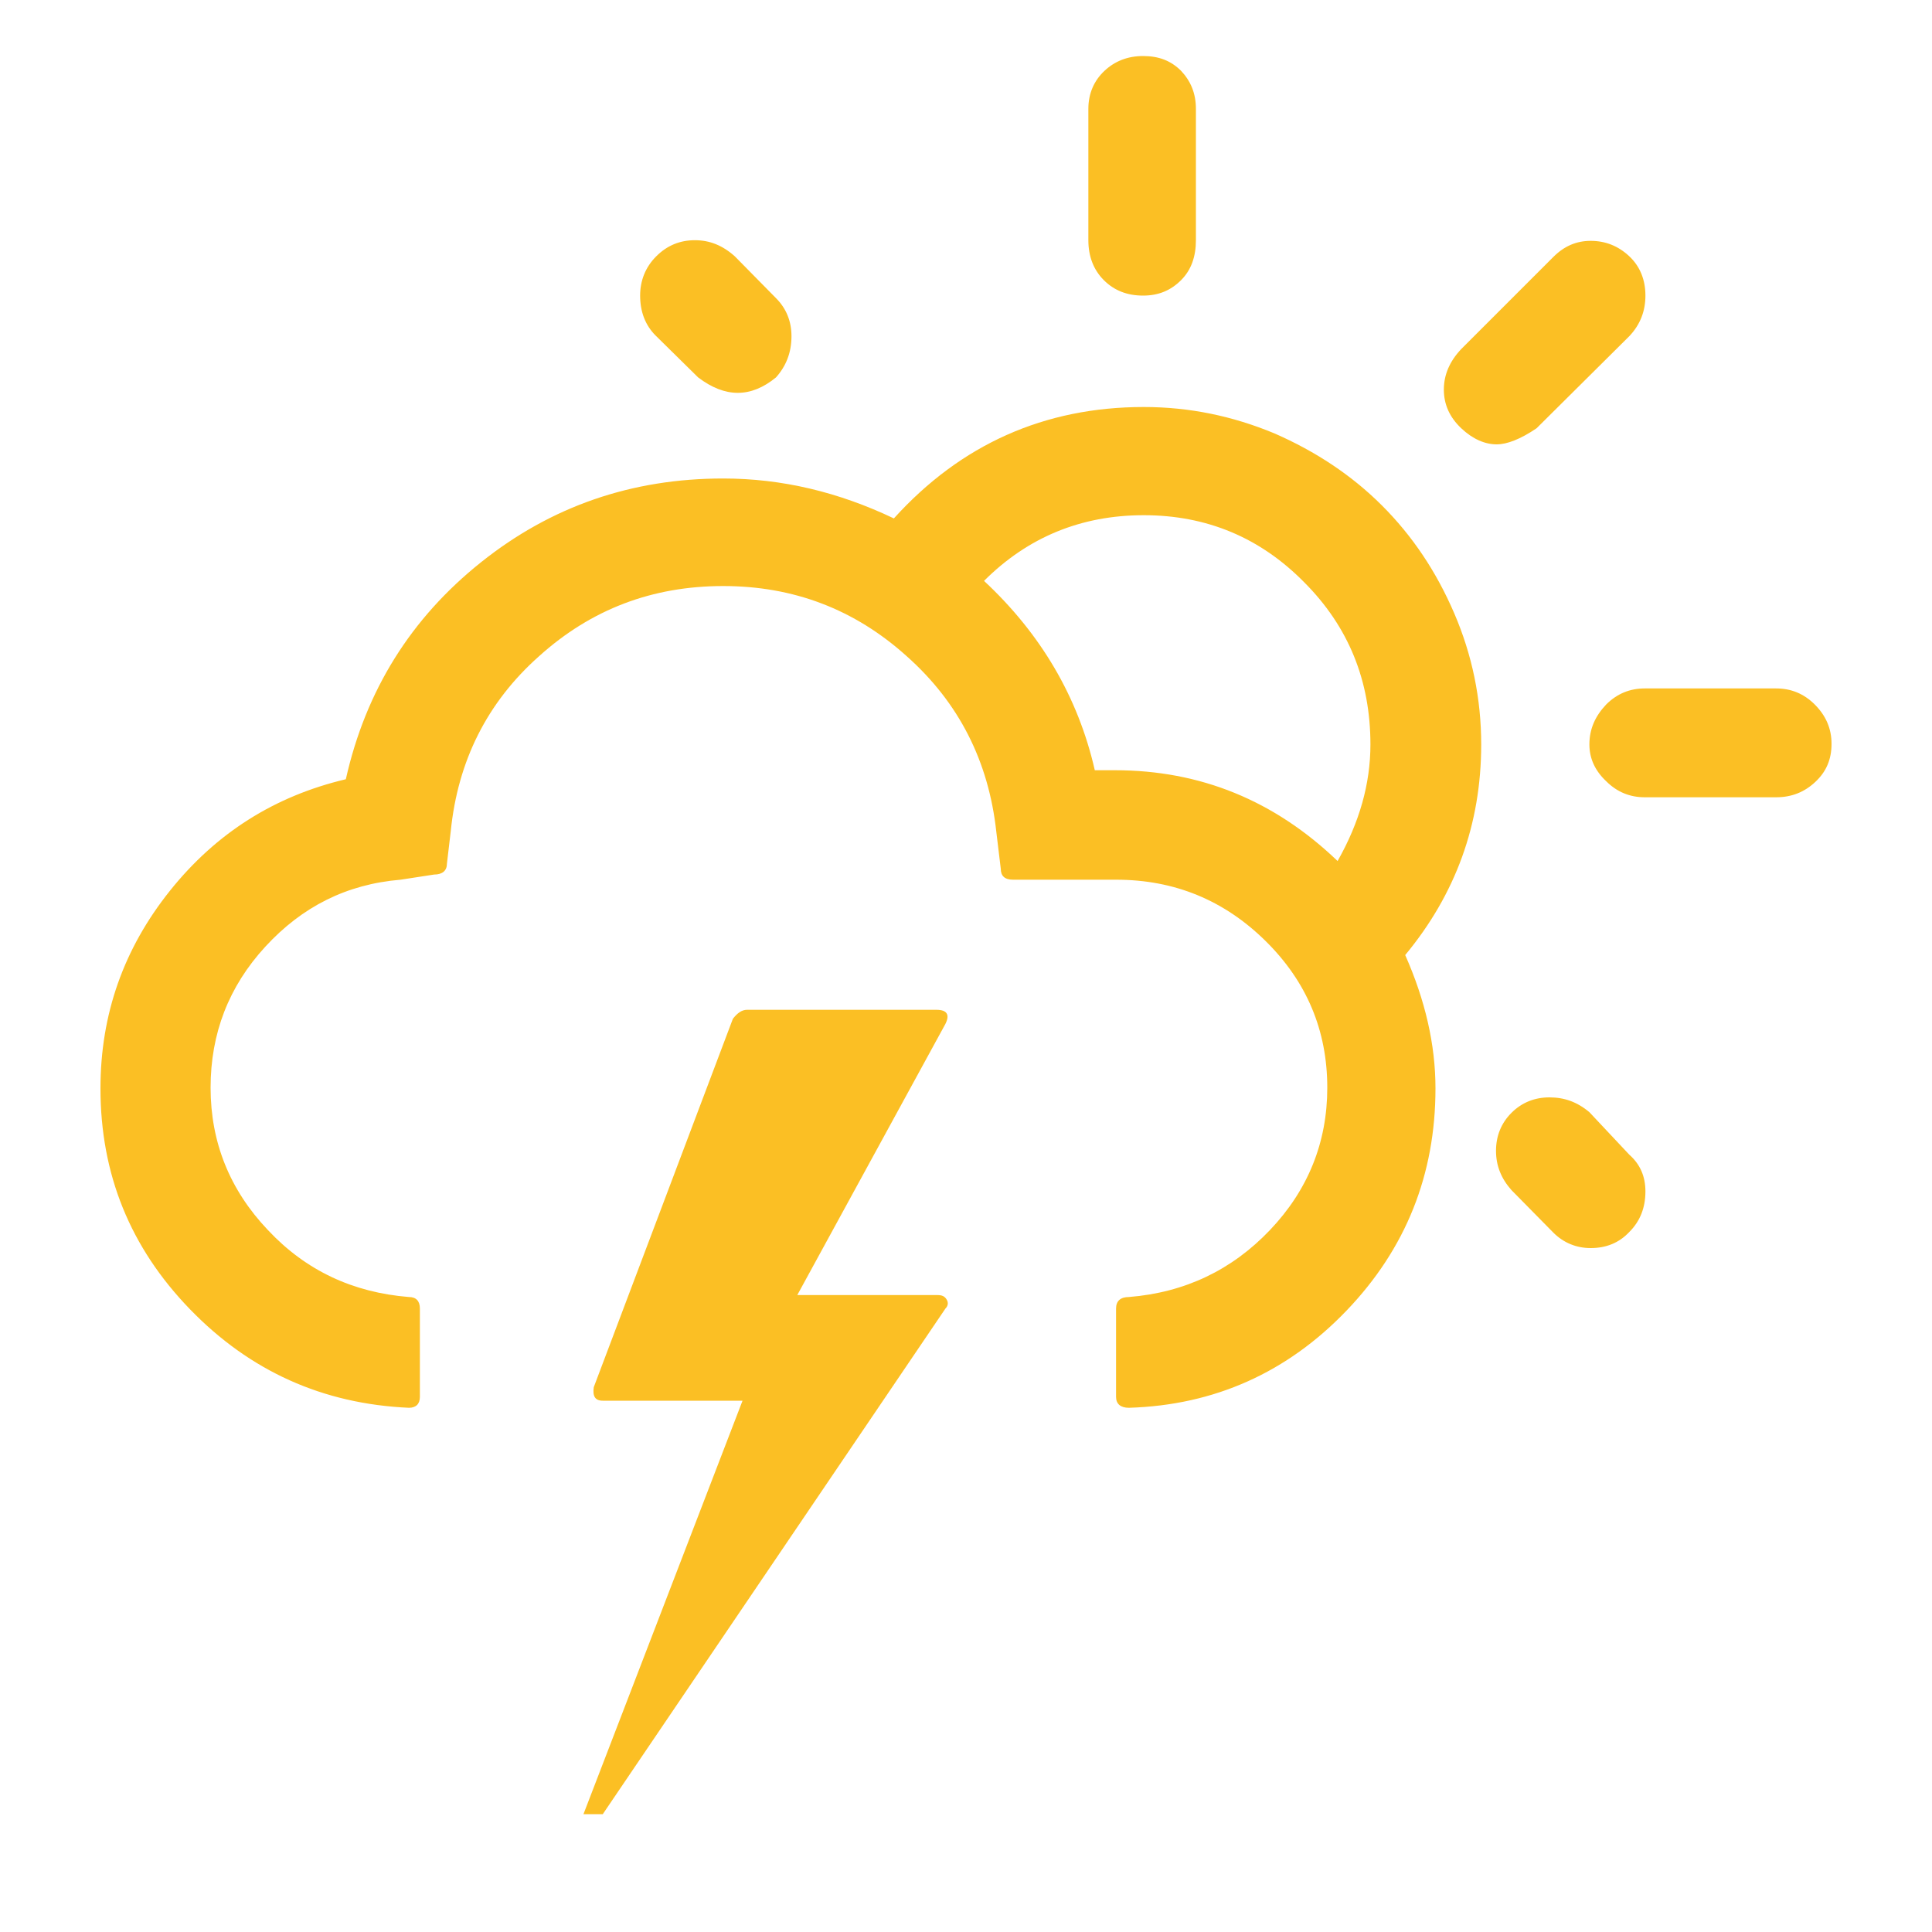
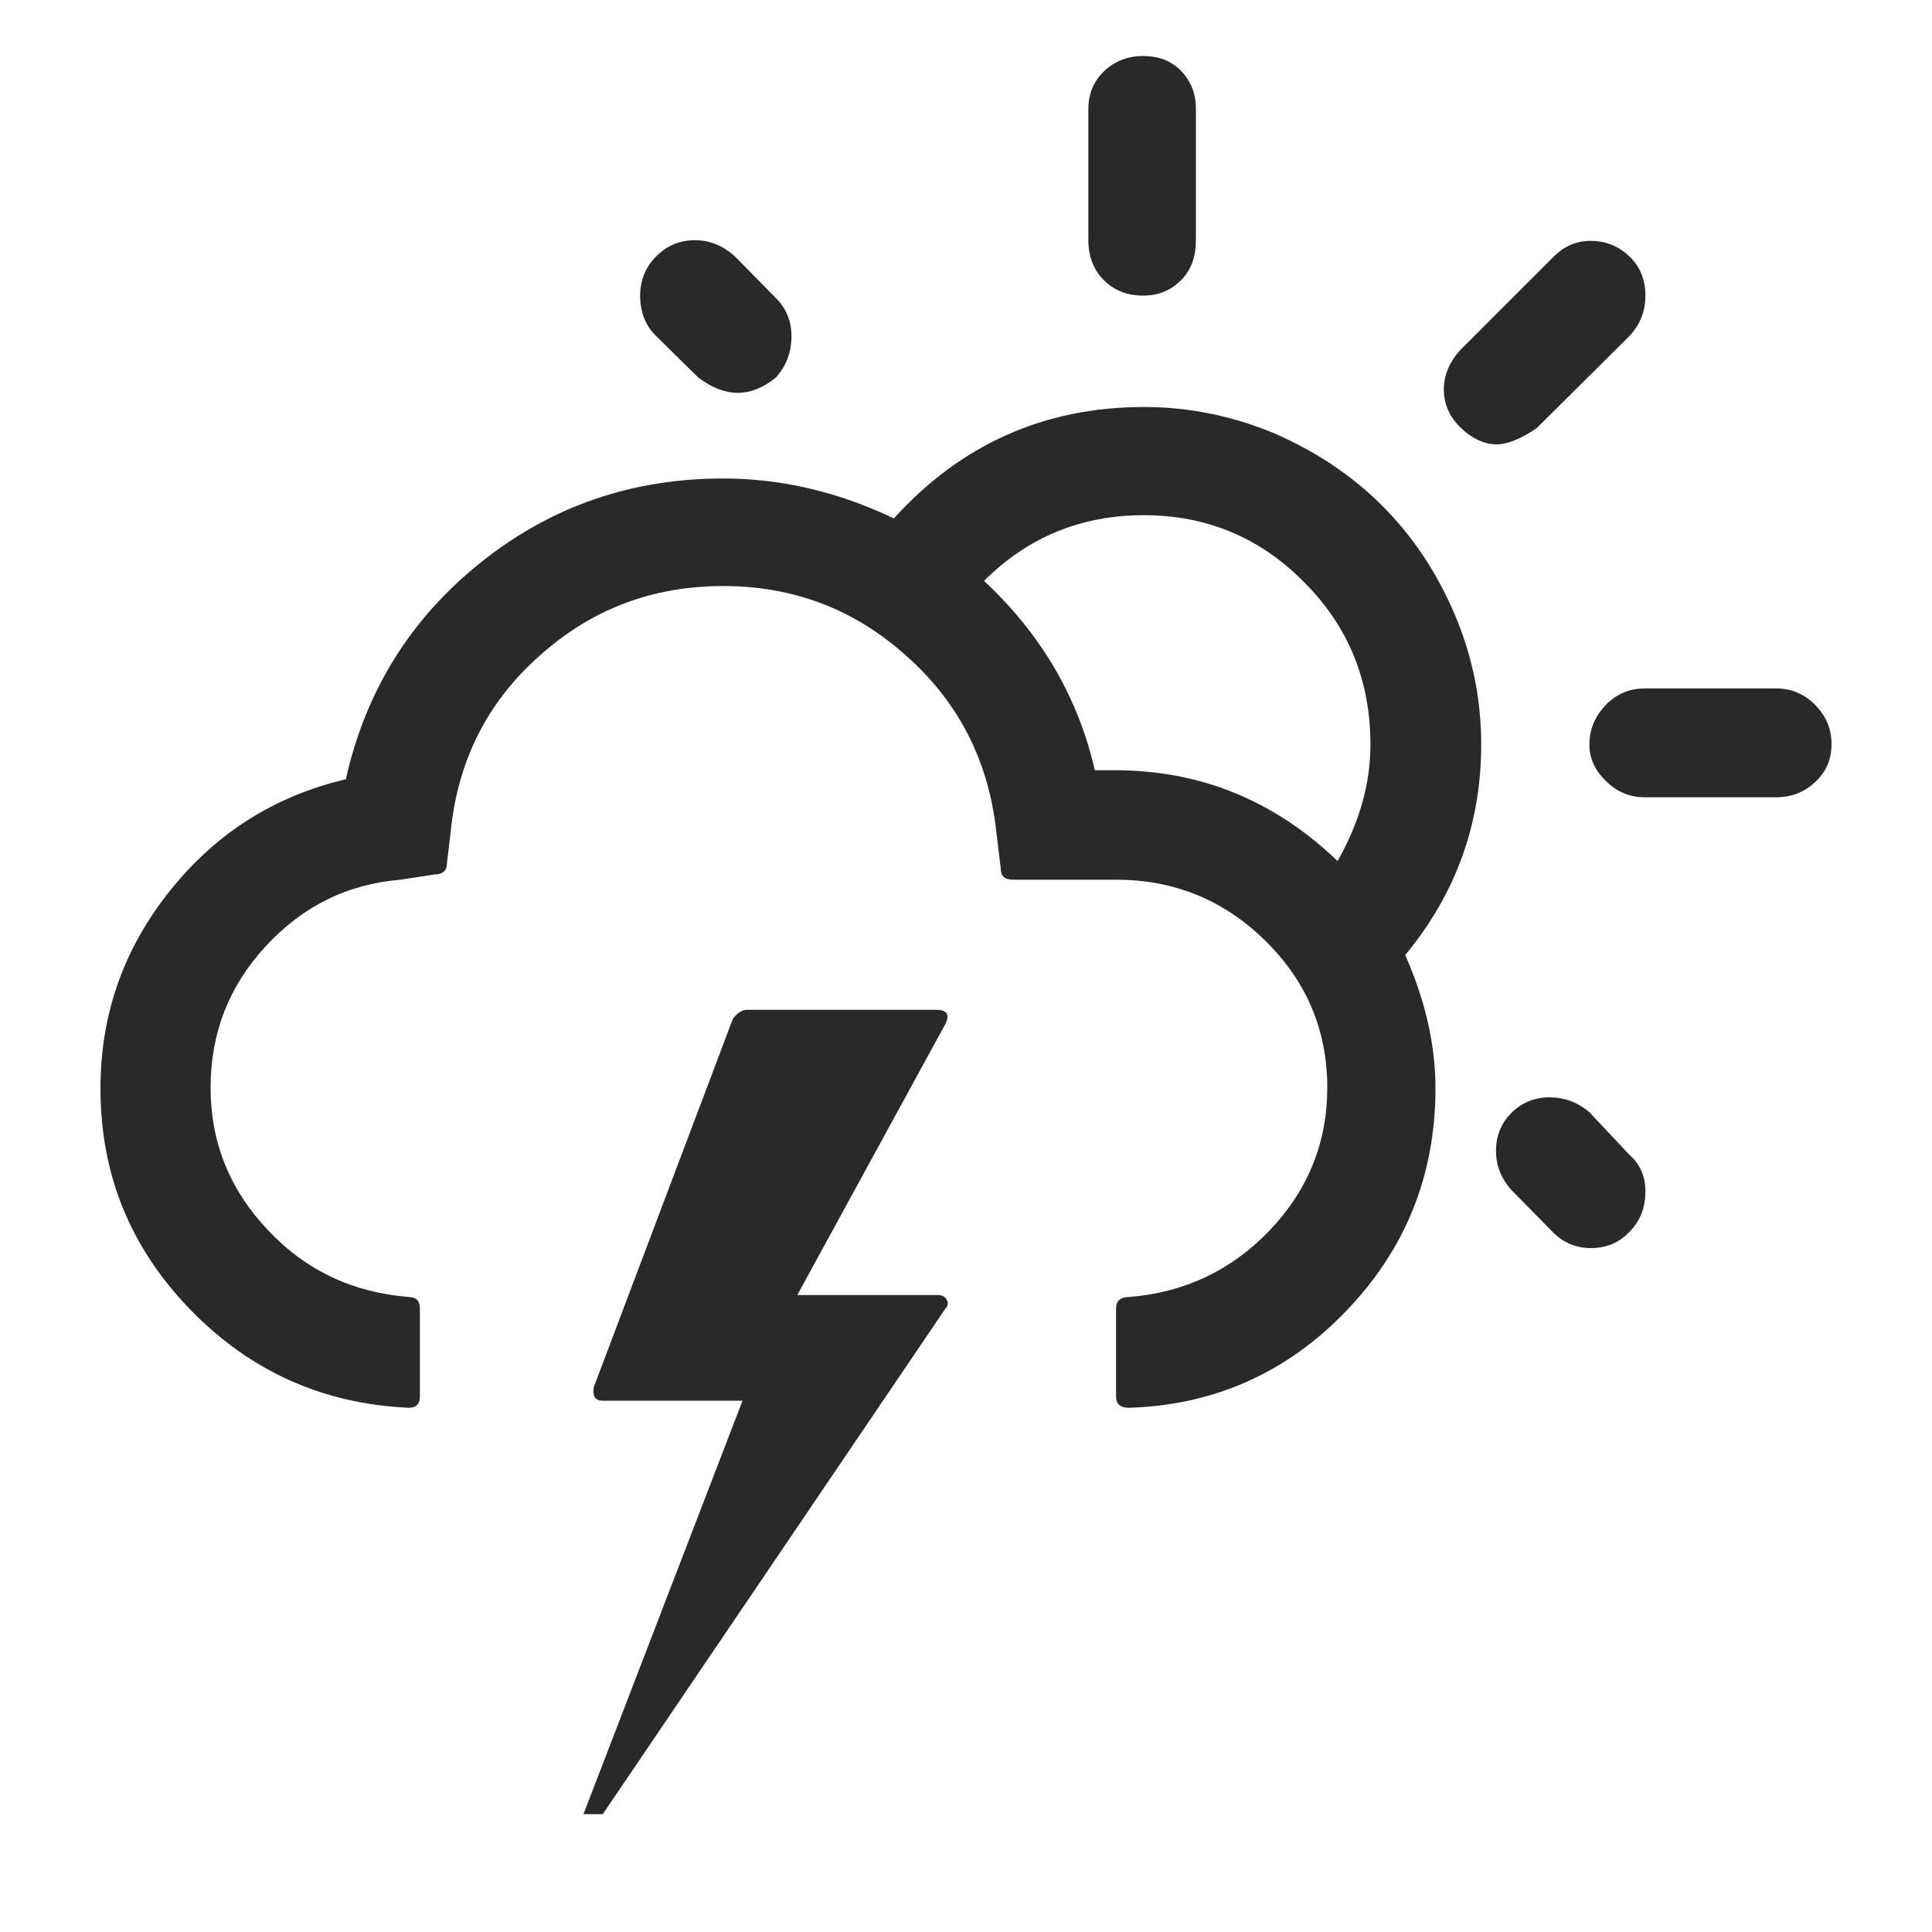
<svg xmlns="http://www.w3.org/2000/svg" width="46" height="46" version="1.1" id="Layer_1" x="0px" y="0px" viewBox="0 0 30 30" style="enable-background:new 0 0 30 30;" xml:space="preserve">
-   <path fill="#FBBF24" d="M1.56,16.9c0,1.33,0.46,2.47,1.39,3.43c0.93,0.96,2.06,1.47,3.4,1.53c0.11,0,0.17-0.06,0.17-0.17v-1.37  c0-0.12-0.06-0.18-0.17-0.18c-0.87-0.07-1.6-0.41-2.19-1.04c-0.59-0.62-0.89-1.36-0.89-2.21c0-0.84,0.28-1.57,0.85-2.19  s1.26-0.97,2.1-1.04l0.52-0.08c0.13,0,0.2-0.06,0.2-0.17l0.06-0.51c0.11-1.08,0.56-1.99,1.37-2.71c0.81-0.73,1.76-1.09,2.86-1.09  c1.09,0,2.04,0.36,2.85,1.09c0.81,0.72,1.27,1.63,1.39,2.72l0.07,0.58c0,0.11,0.06,0.17,0.19,0.17h1.6c0.91,0,1.68,0.32,2.32,0.95  c0.64,0.63,0.96,1.39,0.96,2.28c0,0.85-0.3,1.59-0.89,2.21c-0.59,0.62-1.32,0.97-2.19,1.04c-0.13,0-0.2,0.06-0.2,0.18v1.37  c0,0.11,0.07,0.17,0.2,0.17c1.33-0.04,2.46-0.55,3.38-1.51s1.38-2.11,1.38-3.45c0-0.68-0.16-1.37-0.47-2.07  C22.6,13.89,23,12.8,23,11.56c0-0.71-0.14-1.39-0.42-2.04c-0.28-0.65-0.65-1.2-1.12-1.67s-1.03-0.84-1.67-1.12  c-0.65-0.27-1.32-0.41-2.03-0.41c-1.54,0-2.84,0.58-3.88,1.73c-0.86-0.41-1.74-0.62-2.65-0.62c-1.42,0-2.67,0.43-3.76,1.3  s-1.79,1.99-2.1,3.37c-1.1,0.26-2.01,0.83-2.73,1.73S1.56,15.75,1.56,16.9z M9.06,28.17h0.3l5.32-7.85  c0.04-0.04,0.05-0.09,0.02-0.14s-0.07-0.07-0.14-0.07h-2.18l2.3-4.21c0.07-0.14,0.03-0.22-0.14-0.22h-2.94  c-0.08,0-0.15,0.05-0.22,0.14l-2.16,5.72c-0.02,0.14,0.02,0.21,0.14,0.21h2.17L9.06,28.17z M9.94,4.59c0,0.25,0.08,0.46,0.24,0.62  l0.66,0.65c0.42,0.32,0.82,0.32,1.21,0c0.16-0.18,0.24-0.39,0.24-0.64c0-0.23-0.08-0.43-0.24-0.59l-0.64-0.65  c-0.19-0.17-0.39-0.25-0.62-0.25c-0.23,0-0.43,0.08-0.6,0.25C10.02,4.15,9.94,4.36,9.94,4.59z M15.28,9.02  C15.96,8.34,16.79,8,17.76,8c0.98,0,1.81,0.35,2.49,1.04c0.69,0.69,1.03,1.53,1.03,2.52c0,0.61-0.17,1.21-0.51,1.81  c-0.98-0.94-2.13-1.41-3.46-1.41h-0.31C16.74,10.82,16.16,9.84,15.28,9.02z M16.9,3.73c0,0.25,0.08,0.46,0.24,0.62  c0.16,0.16,0.36,0.24,0.61,0.24c0.24,0,0.43-0.08,0.59-0.24c0.16-0.16,0.23-0.37,0.23-0.62V1.69c0-0.24-0.08-0.43-0.23-0.59  c-0.16-0.16-0.35-0.23-0.59-0.23c-0.24,0-0.44,0.08-0.6,0.23S16.9,1.45,16.9,1.69V3.73z M22.42,6.05c0,0.23,0.09,0.43,0.27,0.6  c0.18,0.17,0.37,0.25,0.55,0.25c0.16,0,0.37-0.08,0.62-0.25l1.44-1.43c0.17-0.18,0.25-0.39,0.25-0.63c0-0.24-0.08-0.45-0.25-0.61  c-0.17-0.16-0.37-0.24-0.6-0.24c-0.22,0-0.41,0.08-0.58,0.25l-1.43,1.43C22.51,5.61,22.42,5.82,22.42,6.05z M23.23,17.87  c0,0.23,0.08,0.43,0.24,0.61l0.65,0.66c0.16,0.16,0.36,0.24,0.58,0.24c0.24,0,0.44-0.08,0.6-0.25c0.17-0.17,0.25-0.38,0.25-0.63  c0-0.23-0.08-0.42-0.25-0.57l-0.62-0.66c-0.19-0.16-0.39-0.23-0.62-0.23c-0.23,0-0.43,0.08-0.59,0.24  C23.31,17.44,23.23,17.64,23.23,17.87z M24.68,11.56c0,0.22,0.09,0.41,0.26,0.57c0.17,0.17,0.37,0.25,0.6,0.25h2.04  c0.24,0,0.44-0.08,0.61-0.24c0.17-0.16,0.25-0.35,0.25-0.59c0-0.24-0.09-0.44-0.26-0.61s-0.37-0.25-0.6-0.25h-2.04  c-0.23,0-0.43,0.08-0.6,0.25C24.77,11.12,24.68,11.32,24.68,11.56z" />
+   <path fill="#292929" d="M1.56,16.9c0,1.33,0.46,2.47,1.39,3.43c0.93,0.96,2.06,1.47,3.4,1.53c0.11,0,0.17-0.06,0.17-0.17v-1.37  c0-0.12-0.06-0.18-0.17-0.18c-0.87-0.07-1.6-0.41-2.19-1.04c-0.59-0.62-0.89-1.36-0.89-2.21c0-0.84,0.28-1.57,0.85-2.19  s1.26-0.97,2.1-1.04l0.52-0.08c0.13,0,0.2-0.06,0.2-0.17l0.06-0.51c0.11-1.08,0.56-1.99,1.37-2.71c0.81-0.73,1.76-1.09,2.86-1.09  c1.09,0,2.04,0.36,2.85,1.09c0.81,0.72,1.27,1.63,1.39,2.72l0.07,0.58c0,0.11,0.06,0.17,0.19,0.17h1.6c0.91,0,1.68,0.32,2.32,0.95  c0.64,0.63,0.96,1.39,0.96,2.28c0,0.85-0.3,1.59-0.89,2.21c-0.59,0.62-1.32,0.97-2.19,1.04c-0.13,0-0.2,0.06-0.2,0.18v1.37  c0,0.11,0.07,0.17,0.2,0.17c1.33-0.04,2.46-0.55,3.38-1.51s1.38-2.11,1.38-3.45c0-0.68-0.16-1.37-0.47-2.07  C22.6,13.89,23,12.8,23,11.56c0-0.71-0.14-1.39-0.42-2.04c-0.28-0.65-0.65-1.2-1.12-1.67s-1.03-0.84-1.67-1.12  c-0.65-0.27-1.32-0.41-2.03-0.41c-1.54,0-2.84,0.58-3.88,1.73c-0.86-0.41-1.74-0.62-2.65-0.62c-1.42,0-2.67,0.43-3.76,1.3  s-1.79,1.99-2.1,3.37c-1.1,0.26-2.01,0.83-2.73,1.73S1.56,15.75,1.56,16.9z M9.06,28.17h0.3l5.32-7.85  c0.04-0.04,0.05-0.09,0.02-0.14s-0.07-0.07-0.14-0.07h-2.18l2.3-4.21c0.07-0.14,0.03-0.22-0.14-0.22h-2.94  c-0.08,0-0.15,0.05-0.22,0.14l-2.16,5.72c-0.02,0.14,0.02,0.21,0.14,0.21h2.17L9.06,28.17z M9.94,4.59c0,0.25,0.08,0.46,0.24,0.62  l0.66,0.65c0.42,0.32,0.82,0.32,1.21,0c0.16-0.18,0.24-0.39,0.24-0.64c0-0.23-0.08-0.43-0.24-0.59l-0.64-0.65  c-0.19-0.17-0.39-0.25-0.62-0.25c-0.23,0-0.43,0.08-0.6,0.25C10.02,4.15,9.94,4.36,9.94,4.59z M15.28,9.02  C15.96,8.34,16.79,8,17.76,8c0.98,0,1.81,0.35,2.49,1.04c0.69,0.69,1.03,1.53,1.03,2.52c0,0.61-0.17,1.21-0.51,1.81  c-0.98-0.94-2.13-1.41-3.46-1.41h-0.31C16.74,10.82,16.16,9.84,15.28,9.02z M16.9,3.73c0,0.25,0.08,0.46,0.24,0.62  c0.16,0.16,0.36,0.24,0.61,0.24c0.24,0,0.43-0.08,0.59-0.24c0.16-0.16,0.23-0.37,0.23-0.62V1.69c0-0.24-0.08-0.43-0.23-0.59  c-0.16-0.16-0.35-0.23-0.59-0.23c-0.24,0-0.44,0.08-0.6,0.23S16.9,1.45,16.9,1.69V3.73z M22.42,6.05c0,0.23,0.09,0.43,0.27,0.6  c0.18,0.17,0.37,0.25,0.55,0.25c0.16,0,0.37-0.08,0.62-0.25l1.44-1.43c0.17-0.18,0.25-0.39,0.25-0.63c0-0.24-0.08-0.45-0.25-0.61  c-0.17-0.16-0.37-0.24-0.6-0.24c-0.22,0-0.41,0.08-0.58,0.25l-1.43,1.43C22.51,5.61,22.42,5.82,22.42,6.05z M23.23,17.87  c0,0.23,0.08,0.43,0.24,0.61l0.65,0.66c0.16,0.16,0.36,0.24,0.58,0.24c0.24,0,0.44-0.08,0.6-0.25c0.17-0.17,0.25-0.38,0.25-0.63  c0-0.23-0.08-0.42-0.25-0.57l-0.62-0.66c-0.19-0.16-0.39-0.23-0.62-0.23c-0.23,0-0.43,0.08-0.59,0.24  C23.31,17.44,23.23,17.64,23.23,17.87z M24.68,11.56c0,0.22,0.09,0.41,0.26,0.57c0.17,0.17,0.37,0.25,0.6,0.25h2.04  c0.24,0,0.44-0.08,0.61-0.24c0.17-0.16,0.25-0.35,0.25-0.59c0-0.24-0.09-0.44-0.26-0.61s-0.37-0.25-0.6-0.25h-2.04  c-0.23,0-0.43,0.08-0.6,0.25C24.77,11.12,24.68,11.32,24.68,11.56z" />
</svg>
